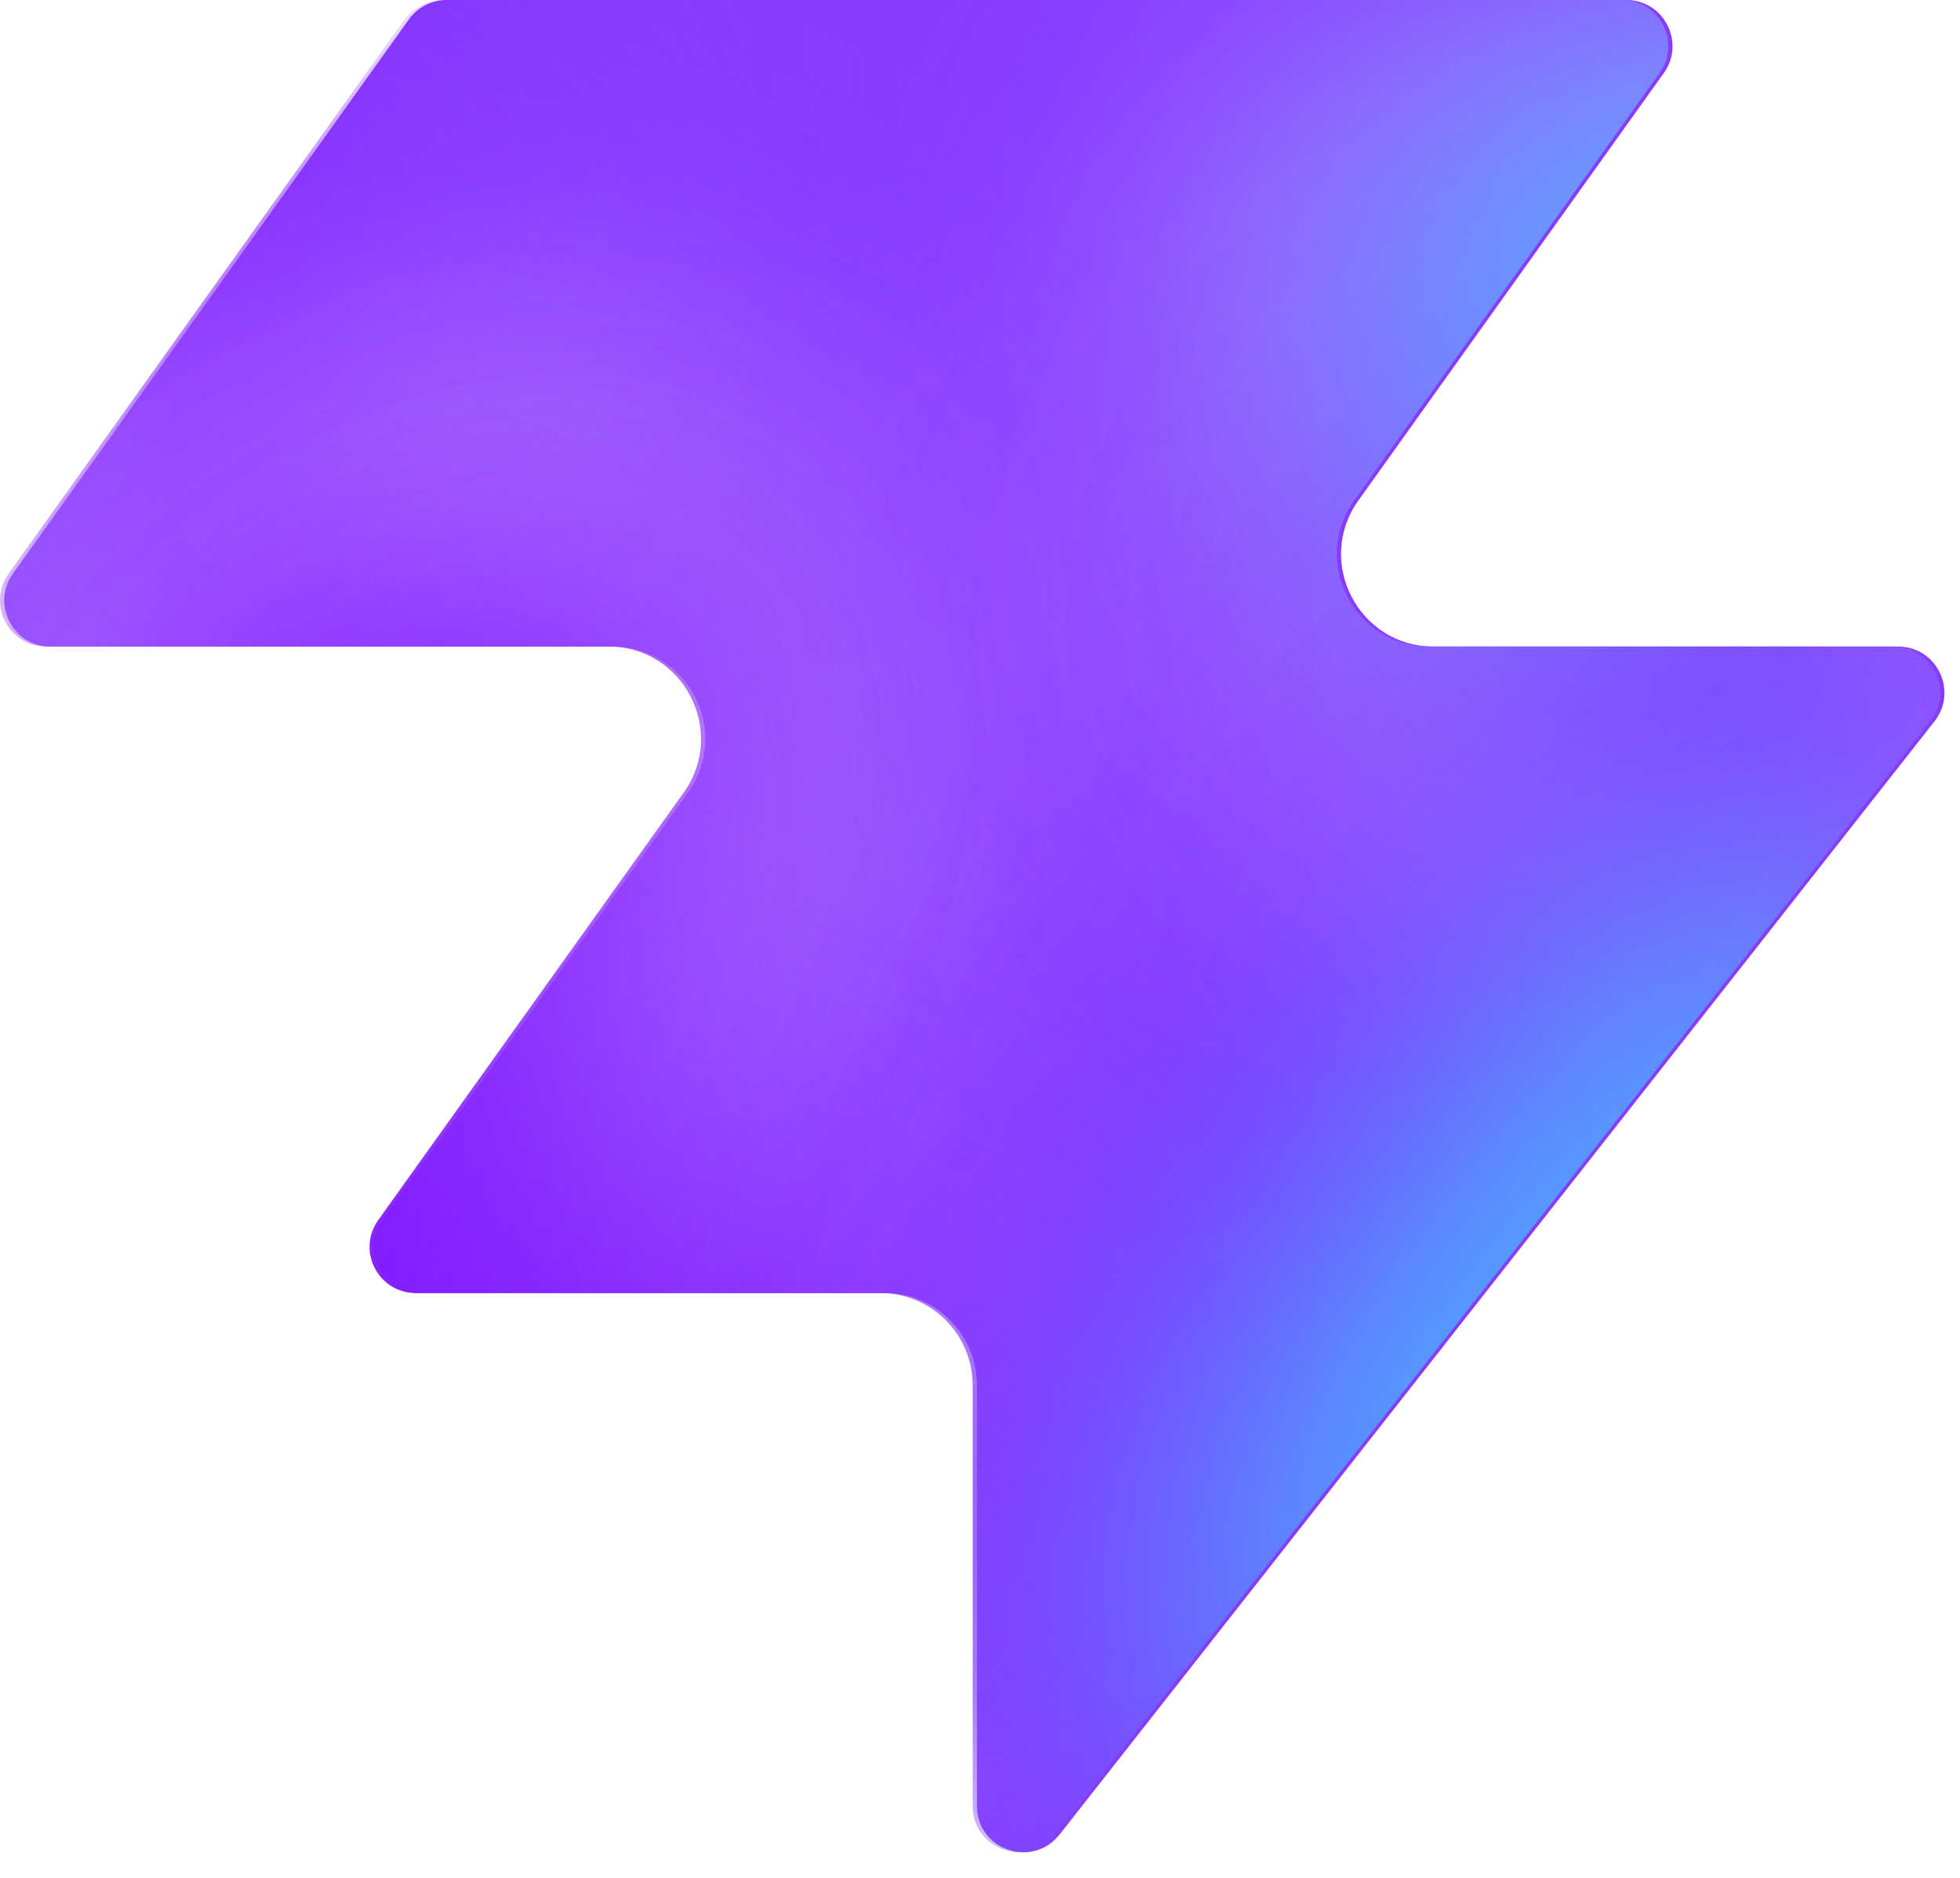
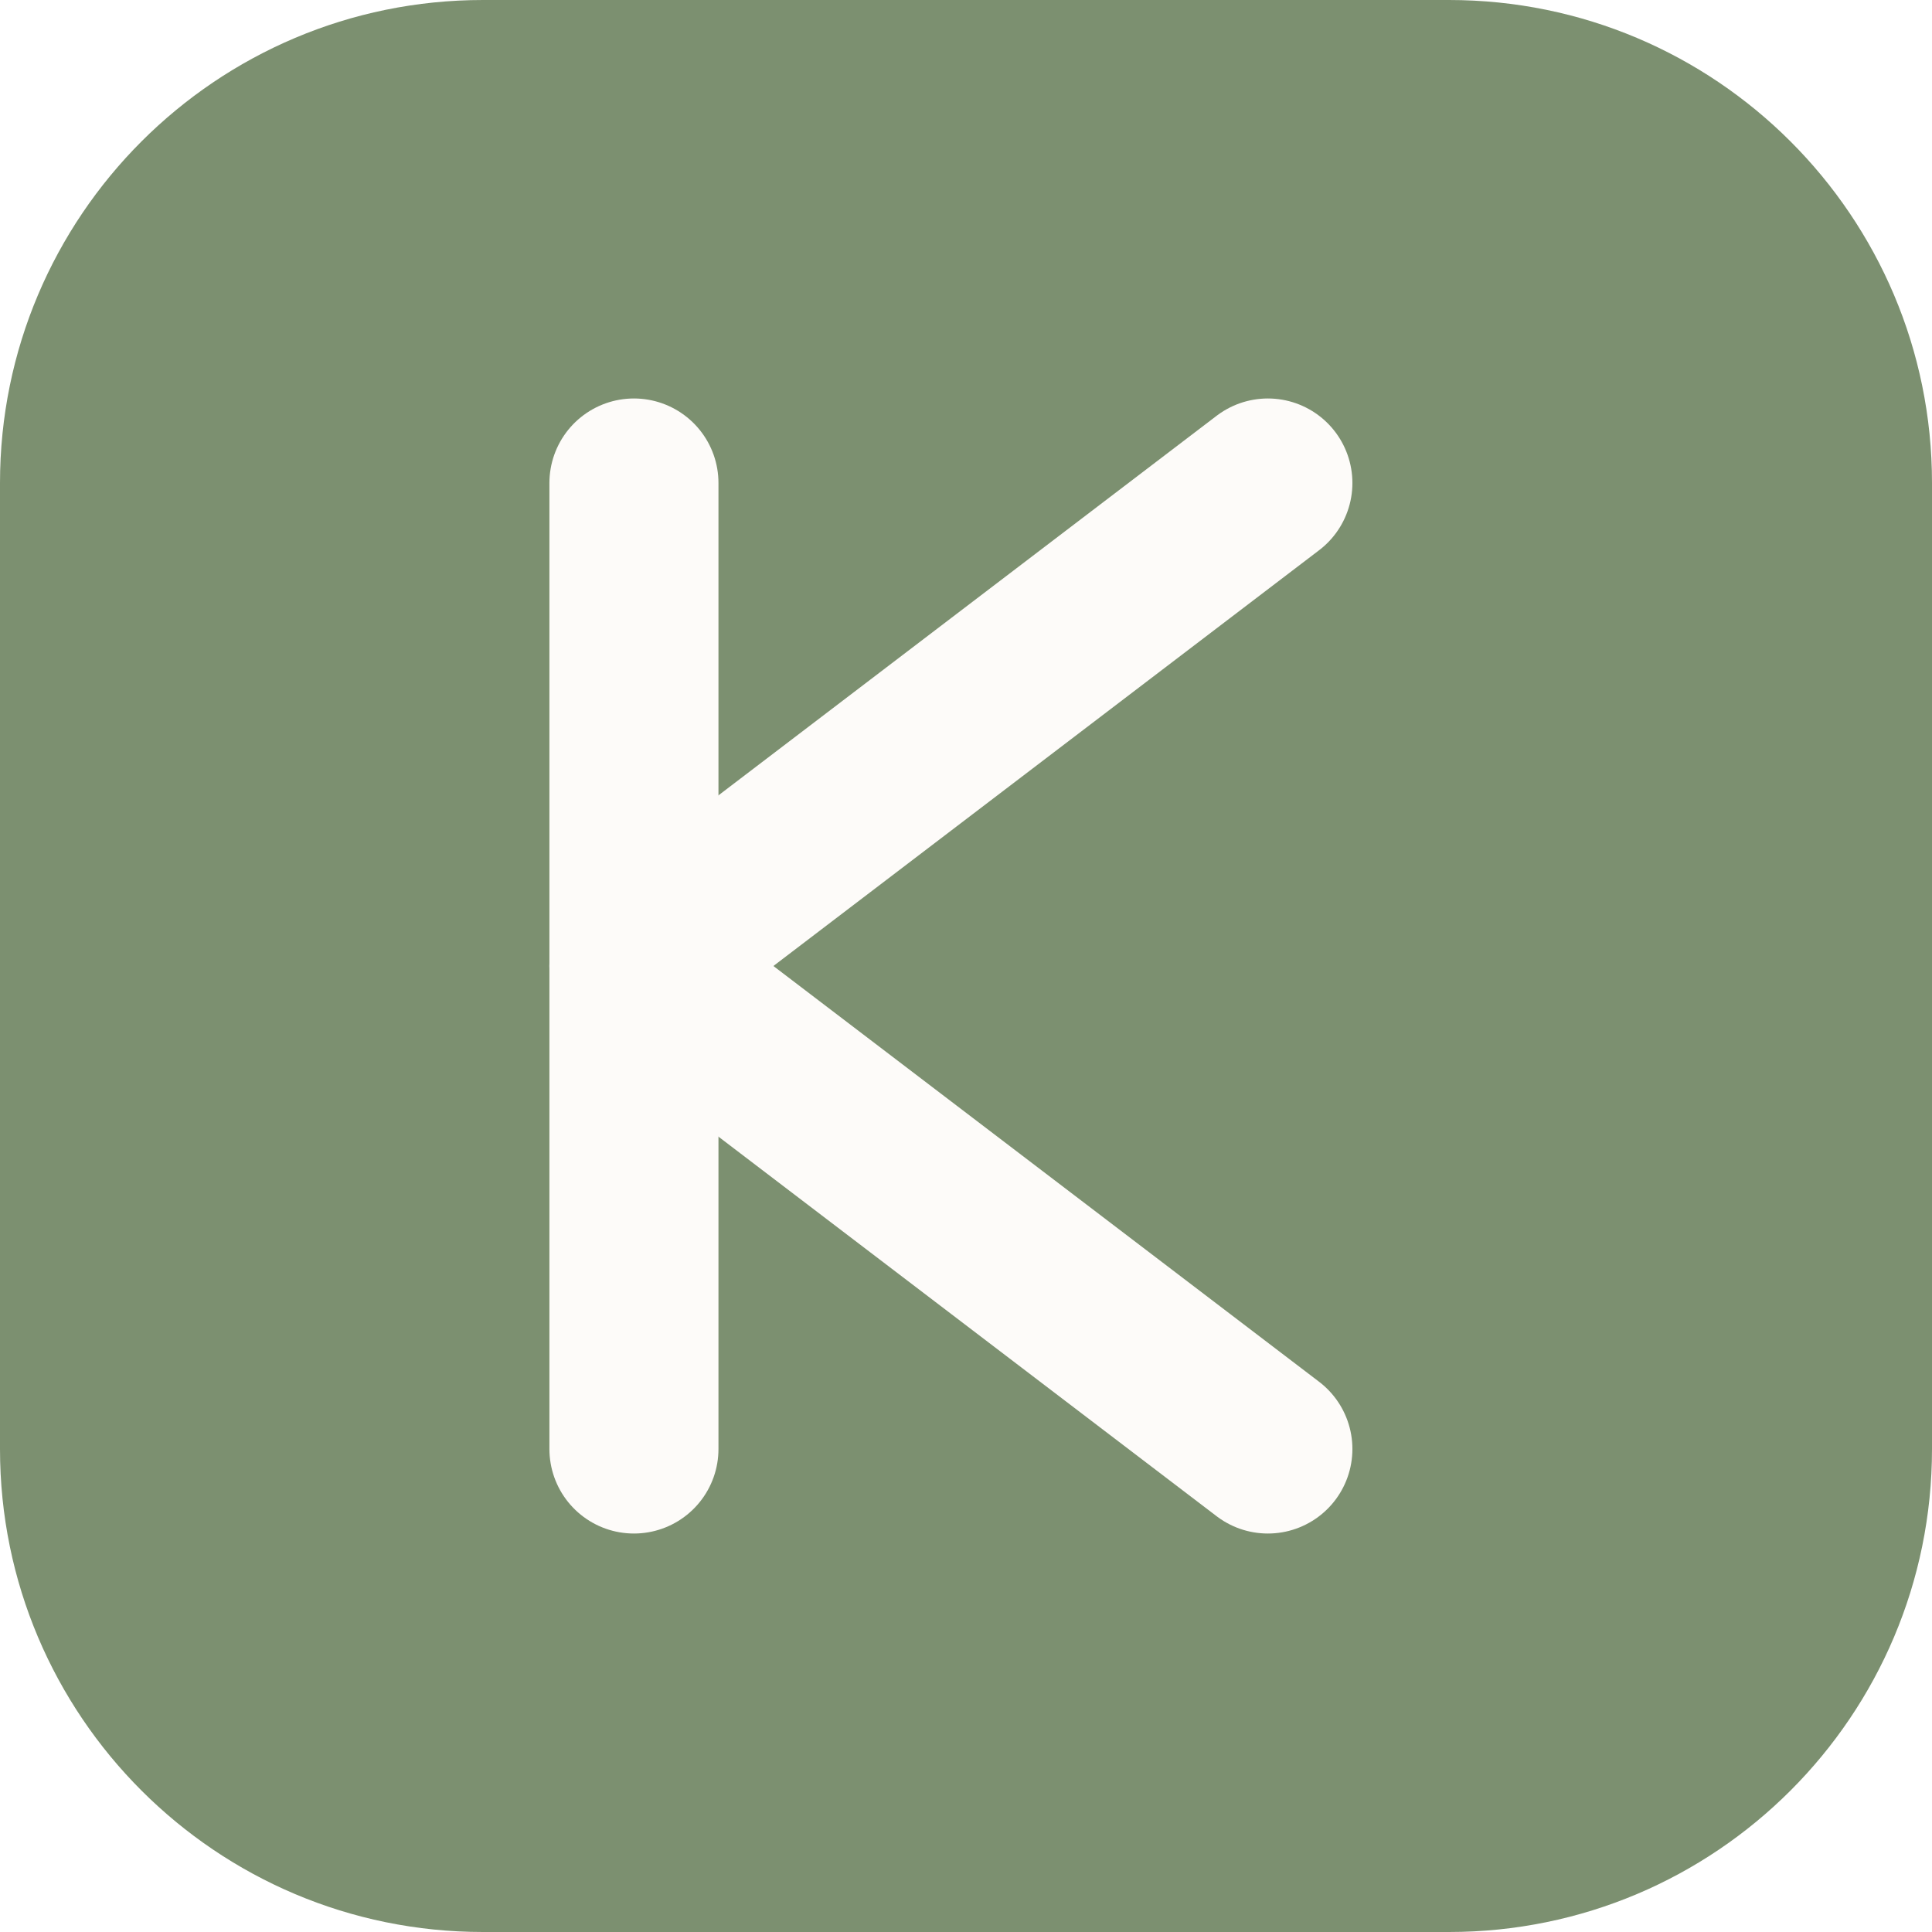
- <svg xmlns="http://www.w3.org/2000/svg" width="48" height="46" fill="none" viewBox="0 0 48 46">
-   <path fill="#863bff" d="M25.946 44.938c-.664.845-2.021.375-2.021-.698V33.937a2.26 2.26 0 0 0-2.262-2.262H10.287c-.92 0-1.456-1.04-.92-1.788l7.48-10.471c1.07-1.497 0-3.578-1.842-3.578H1.237c-.92 0-1.456-1.04-.92-1.788L10.013.474c.214-.297.556-.474.92-.474h28.894c.92 0 1.456 1.04.92 1.788l-7.48 10.471c-1.07 1.498 0 3.579 1.842 3.579h11.377c.943 0 1.473 1.088.89 1.83L25.947 44.94z" style="fill:#863bff;fill:color(display-p3 .525 .23 1);fill-opacity:1" />
-   <mask id="a" width="48" height="46" x="0" y="0" maskUnits="userSpaceOnUse" style="mask-type:alpha">
-     <path fill="#000" d="M25.842 44.938c-.664.844-2.021.375-2.021-.698V33.937a2.26 2.26 0 0 0-2.262-2.262H10.183c-.92 0-1.456-1.04-.92-1.788l7.48-10.471c1.07-1.498 0-3.579-1.842-3.579H1.133c-.92 0-1.456-1.04-.92-1.787L9.91.473c.214-.297.556-.474.92-.474h28.894c.92 0 1.456 1.04.92 1.788l-7.48 10.471c-1.07 1.498 0 3.578 1.842 3.578h11.377c.943 0 1.473 1.088.89 1.832L25.843 44.94z" style="fill:#000;fill-opacity:1" />
-   </mask>
-   <g mask="url(#a)">
-     <g filter="url(#b)">
-       <ellipse cx="5.508" cy="14.704" fill="#ede6ff" rx="5.508" ry="14.704" style="fill:#ede6ff;fill:color(display-p3 .927 .903 1);fill-opacity:1" transform="matrix(.00324 1 1 -.00324 -4.47 31.516)" />
-     </g>
-     <g filter="url(#c)">
-       <ellipse cx="10.399" cy="29.851" fill="#ede6ff" rx="10.399" ry="29.851" style="fill:#ede6ff;fill:color(display-p3 .927 .903 1);fill-opacity:1" transform="matrix(.00324 1 1 -.00324 -39.328 7.883)" />
-     </g>
-     <g filter="url(#d)">
-       <ellipse cx="5.508" cy="30.487" fill="#7e14ff" rx="5.508" ry="30.487" style="fill:#7e14ff;fill:color(display-p3 .492 .077 1);fill-opacity:1" transform="rotate(89.814 -25.913 -14.639)scale(1 -1)" />
-     </g>
-     <g filter="url(#e)">
-       <ellipse cx="5.508" cy="30.599" fill="#7e14ff" rx="5.508" ry="30.599" style="fill:#7e14ff;fill:color(display-p3 .492 .077 1);fill-opacity:1" transform="rotate(89.814 -32.644 -3.334)scale(1 -1)" />
-     </g>
-     <g filter="url(#f)">
-       <ellipse cx="5.508" cy="30.599" fill="#7e14ff" rx="5.508" ry="30.599" style="fill:#7e14ff;fill:color(display-p3 .492 .077 1);fill-opacity:1" transform="matrix(.00324 1 1 -.00324 -34.34 30.47)" />
-     </g>
-     <g filter="url(#g)">
-       <ellipse cx="14.072" cy="22.078" fill="#ede6ff" rx="14.072" ry="22.078" style="fill:#ede6ff;fill:color(display-p3 .927 .903 1);fill-opacity:1" transform="rotate(93.35 24.506 48.493)scale(-1 1)" />
-     </g>
-     <g filter="url(#h)">
-       <ellipse cx="3.47" cy="21.501" fill="#7e14ff" rx="3.47" ry="21.501" style="fill:#7e14ff;fill:color(display-p3 .492 .077 1);fill-opacity:1" transform="rotate(89.009 28.708 47.59)scale(-1 1)" />
-     </g>
-     <g filter="url(#i)">
-       <ellipse cx="3.47" cy="21.501" fill="#7e14ff" rx="3.47" ry="21.501" style="fill:#7e14ff;fill:color(display-p3 .492 .077 1);fill-opacity:1" transform="rotate(89.009 28.708 47.59)scale(-1 1)" />
-     </g>
-     <g filter="url(#j)">
-       <ellipse cx=".387" cy="8.972" fill="#7e14ff" rx="4.407" ry="29.108" style="fill:#7e14ff;fill:color(display-p3 .492 .077 1);fill-opacity:1" transform="rotate(39.51 .387 8.972)" />
-     </g>
-     <g filter="url(#k)">
-       <ellipse cx="47.523" cy="-6.092" fill="#7e14ff" rx="4.407" ry="29.108" style="fill:#7e14ff;fill:color(display-p3 .492 .077 1);fill-opacity:1" transform="rotate(37.892 47.523 -6.092)" />
-     </g>
-     <g filter="url(#l)">
-       <ellipse cx="41.412" cy="6.333" fill="#47bfff" rx="5.971" ry="9.665" style="fill:#47bfff;fill:color(display-p3 .28 .748 1);fill-opacity:1" transform="rotate(37.892 41.412 6.333)" />
-     </g>
-     <g filter="url(#m)">
-       <ellipse cx="-1.879" cy="38.332" fill="#7e14ff" rx="4.407" ry="29.108" style="fill:#7e14ff;fill:color(display-p3 .492 .077 1);fill-opacity:1" transform="rotate(37.892 -1.88 38.332)" />
-     </g>
-     <g filter="url(#n)">
-       <ellipse cx="-1.879" cy="38.332" fill="#7e14ff" rx="4.407" ry="29.108" style="fill:#7e14ff;fill:color(display-p3 .492 .077 1);fill-opacity:1" transform="rotate(37.892 -1.88 38.332)" />
-     </g>
-     <g filter="url(#o)">
-       <ellipse cx="35.651" cy="29.907" fill="#7e14ff" rx="4.407" ry="29.108" style="fill:#7e14ff;fill:color(display-p3 .492 .077 1);fill-opacity:1" transform="rotate(37.892 35.651 29.907)" />
-     </g>
-     <g filter="url(#p)">
-       <ellipse cx="38.418" cy="32.4" fill="#47bfff" rx="5.971" ry="15.297" style="fill:#47bfff;fill:color(display-p3 .28 .748 1);fill-opacity:1" transform="rotate(37.892 38.418 32.4)" />
-     </g>
+ <svg xmlns="http://www.w3.org/2000/svg" viewBox="0 0 32 32">
+   <rect width="32" height="32" rx="8" fill="#7C9070" />
+   <g stroke="#FDFBF9" stroke-width="2.8" stroke-linecap="round" stroke-linejoin="round" fill="none">
+     <line x1="10.5" y1="8" x2="10.5" y2="24" />
+     <line x1="10.5" y1="16" x2="21" y2="8" />
+     <line x1="10.5" y1="16" x2="21" y2="24" />
  </g>
-   <defs>
-     <filter id="b" width="60.045" height="41.654" x="-19.77" y="16.149" color-interpolation-filters="sRGB" filterUnits="userSpaceOnUse">
-       <feFlood flood-opacity="0" result="BackgroundImageFix" />
-       <feBlend in="SourceGraphic" in2="BackgroundImageFix" result="shape" />
-       <feGaussianBlur result="effect1_foregroundBlur_2002_17158" stdDeviation="7.659" />
-     </filter>
-     <filter id="c" width="90.34" height="51.437" x="-54.613" y="-7.533" color-interpolation-filters="sRGB" filterUnits="userSpaceOnUse">
-       <feFlood flood-opacity="0" result="BackgroundImageFix" />
-       <feBlend in="SourceGraphic" in2="BackgroundImageFix" result="shape" />
-       <feGaussianBlur result="effect1_foregroundBlur_2002_17158" stdDeviation="7.659" />
-     </filter>
-     <filter id="d" width="79.355" height="29.4" x="-49.64" y="2.03" color-interpolation-filters="sRGB" filterUnits="userSpaceOnUse">
-       <feFlood flood-opacity="0" result="BackgroundImageFix" />
-       <feBlend in="SourceGraphic" in2="BackgroundImageFix" result="shape" />
-       <feGaussianBlur result="effect1_foregroundBlur_2002_17158" stdDeviation="4.596" />
-     </filter>
-     <filter id="e" width="79.579" height="29.4" x="-45.045" y="20.029" color-interpolation-filters="sRGB" filterUnits="userSpaceOnUse">
-       <feFlood flood-opacity="0" result="BackgroundImageFix" />
-       <feBlend in="SourceGraphic" in2="BackgroundImageFix" result="shape" />
-       <feGaussianBlur result="effect1_foregroundBlur_2002_17158" stdDeviation="4.596" />
-     </filter>
-     <filter id="f" width="79.579" height="29.4" x="-43.513" y="21.178" color-interpolation-filters="sRGB" filterUnits="userSpaceOnUse">
-       <feFlood flood-opacity="0" result="BackgroundImageFix" />
-       <feBlend in="SourceGraphic" in2="BackgroundImageFix" result="shape" />
-       <feGaussianBlur result="effect1_foregroundBlur_2002_17158" stdDeviation="4.596" />
-     </filter>
-     <filter id="g" width="74.749" height="58.852" x="15.756" y="-17.901" color-interpolation-filters="sRGB" filterUnits="userSpaceOnUse">
-       <feFlood flood-opacity="0" result="BackgroundImageFix" />
-       <feBlend in="SourceGraphic" in2="BackgroundImageFix" result="shape" />
-       <feGaussianBlur result="effect1_foregroundBlur_2002_17158" stdDeviation="7.659" />
-     </filter>
-     <filter id="h" width="61.377" height="25.362" x="23.548" y="2.284" color-interpolation-filters="sRGB" filterUnits="userSpaceOnUse">
-       <feFlood flood-opacity="0" result="BackgroundImageFix" />
-       <feBlend in="SourceGraphic" in2="BackgroundImageFix" result="shape" />
-       <feGaussianBlur result="effect1_foregroundBlur_2002_17158" stdDeviation="4.596" />
-     </filter>
-     <filter id="i" width="61.377" height="25.362" x="23.548" y="2.284" color-interpolation-filters="sRGB" filterUnits="userSpaceOnUse">
-       <feFlood flood-opacity="0" result="BackgroundImageFix" />
-       <feBlend in="SourceGraphic" in2="BackgroundImageFix" result="shape" />
-       <feGaussianBlur result="effect1_foregroundBlur_2002_17158" stdDeviation="4.596" />
-     </filter>
-     <filter id="j" width="56.045" height="63.649" x="-27.636" y="-22.853" color-interpolation-filters="sRGB" filterUnits="userSpaceOnUse">
-       <feFlood flood-opacity="0" result="BackgroundImageFix" />
-       <feBlend in="SourceGraphic" in2="BackgroundImageFix" result="shape" />
-       <feGaussianBlur result="effect1_foregroundBlur_2002_17158" stdDeviation="4.596" />
-     </filter>
-     <filter id="k" width="54.814" height="64.646" x="20.116" y="-38.415" color-interpolation-filters="sRGB" filterUnits="userSpaceOnUse">
-       <feFlood flood-opacity="0" result="BackgroundImageFix" />
-       <feBlend in="SourceGraphic" in2="BackgroundImageFix" result="shape" />
-       <feGaussianBlur result="effect1_foregroundBlur_2002_17158" stdDeviation="4.596" />
-     </filter>
-     <filter id="l" width="33.541" height="35.313" x="24.641" y="-11.323" color-interpolation-filters="sRGB" filterUnits="userSpaceOnUse">
-       <feFlood flood-opacity="0" result="BackgroundImageFix" />
-       <feBlend in="SourceGraphic" in2="BackgroundImageFix" result="shape" />
-       <feGaussianBlur result="effect1_foregroundBlur_2002_17158" stdDeviation="4.596" />
-     </filter>
-     <filter id="m" width="54.814" height="64.646" x="-29.286" y="6.009" color-interpolation-filters="sRGB" filterUnits="userSpaceOnUse">
-       <feFlood flood-opacity="0" result="BackgroundImageFix" />
-       <feBlend in="SourceGraphic" in2="BackgroundImageFix" result="shape" />
-       <feGaussianBlur result="effect1_foregroundBlur_2002_17158" stdDeviation="4.596" />
-     </filter>
-     <filter id="n" width="54.814" height="64.646" x="-29.286" y="6.009" color-interpolation-filters="sRGB" filterUnits="userSpaceOnUse">
-       <feFlood flood-opacity="0" result="BackgroundImageFix" />
-       <feBlend in="SourceGraphic" in2="BackgroundImageFix" result="shape" />
-       <feGaussianBlur result="effect1_foregroundBlur_2002_17158" stdDeviation="4.596" />
-     </filter>
-     <filter id="o" width="54.814" height="64.646" x="8.244" y="-2.416" color-interpolation-filters="sRGB" filterUnits="userSpaceOnUse">
-       <feFlood flood-opacity="0" result="BackgroundImageFix" />
-       <feBlend in="SourceGraphic" in2="BackgroundImageFix" result="shape" />
-       <feGaussianBlur result="effect1_foregroundBlur_2002_17158" stdDeviation="4.596" />
-     </filter>
-     <filter id="p" width="39.409" height="43.623" x="18.713" y="10.588" color-interpolation-filters="sRGB" filterUnits="userSpaceOnUse">
-       <feFlood flood-opacity="0" result="BackgroundImageFix" />
-       <feBlend in="SourceGraphic" in2="BackgroundImageFix" result="shape" />
-       <feGaussianBlur result="effect1_foregroundBlur_2002_17158" stdDeviation="4.596" />
-     </filter>
-   </defs>
</svg>
